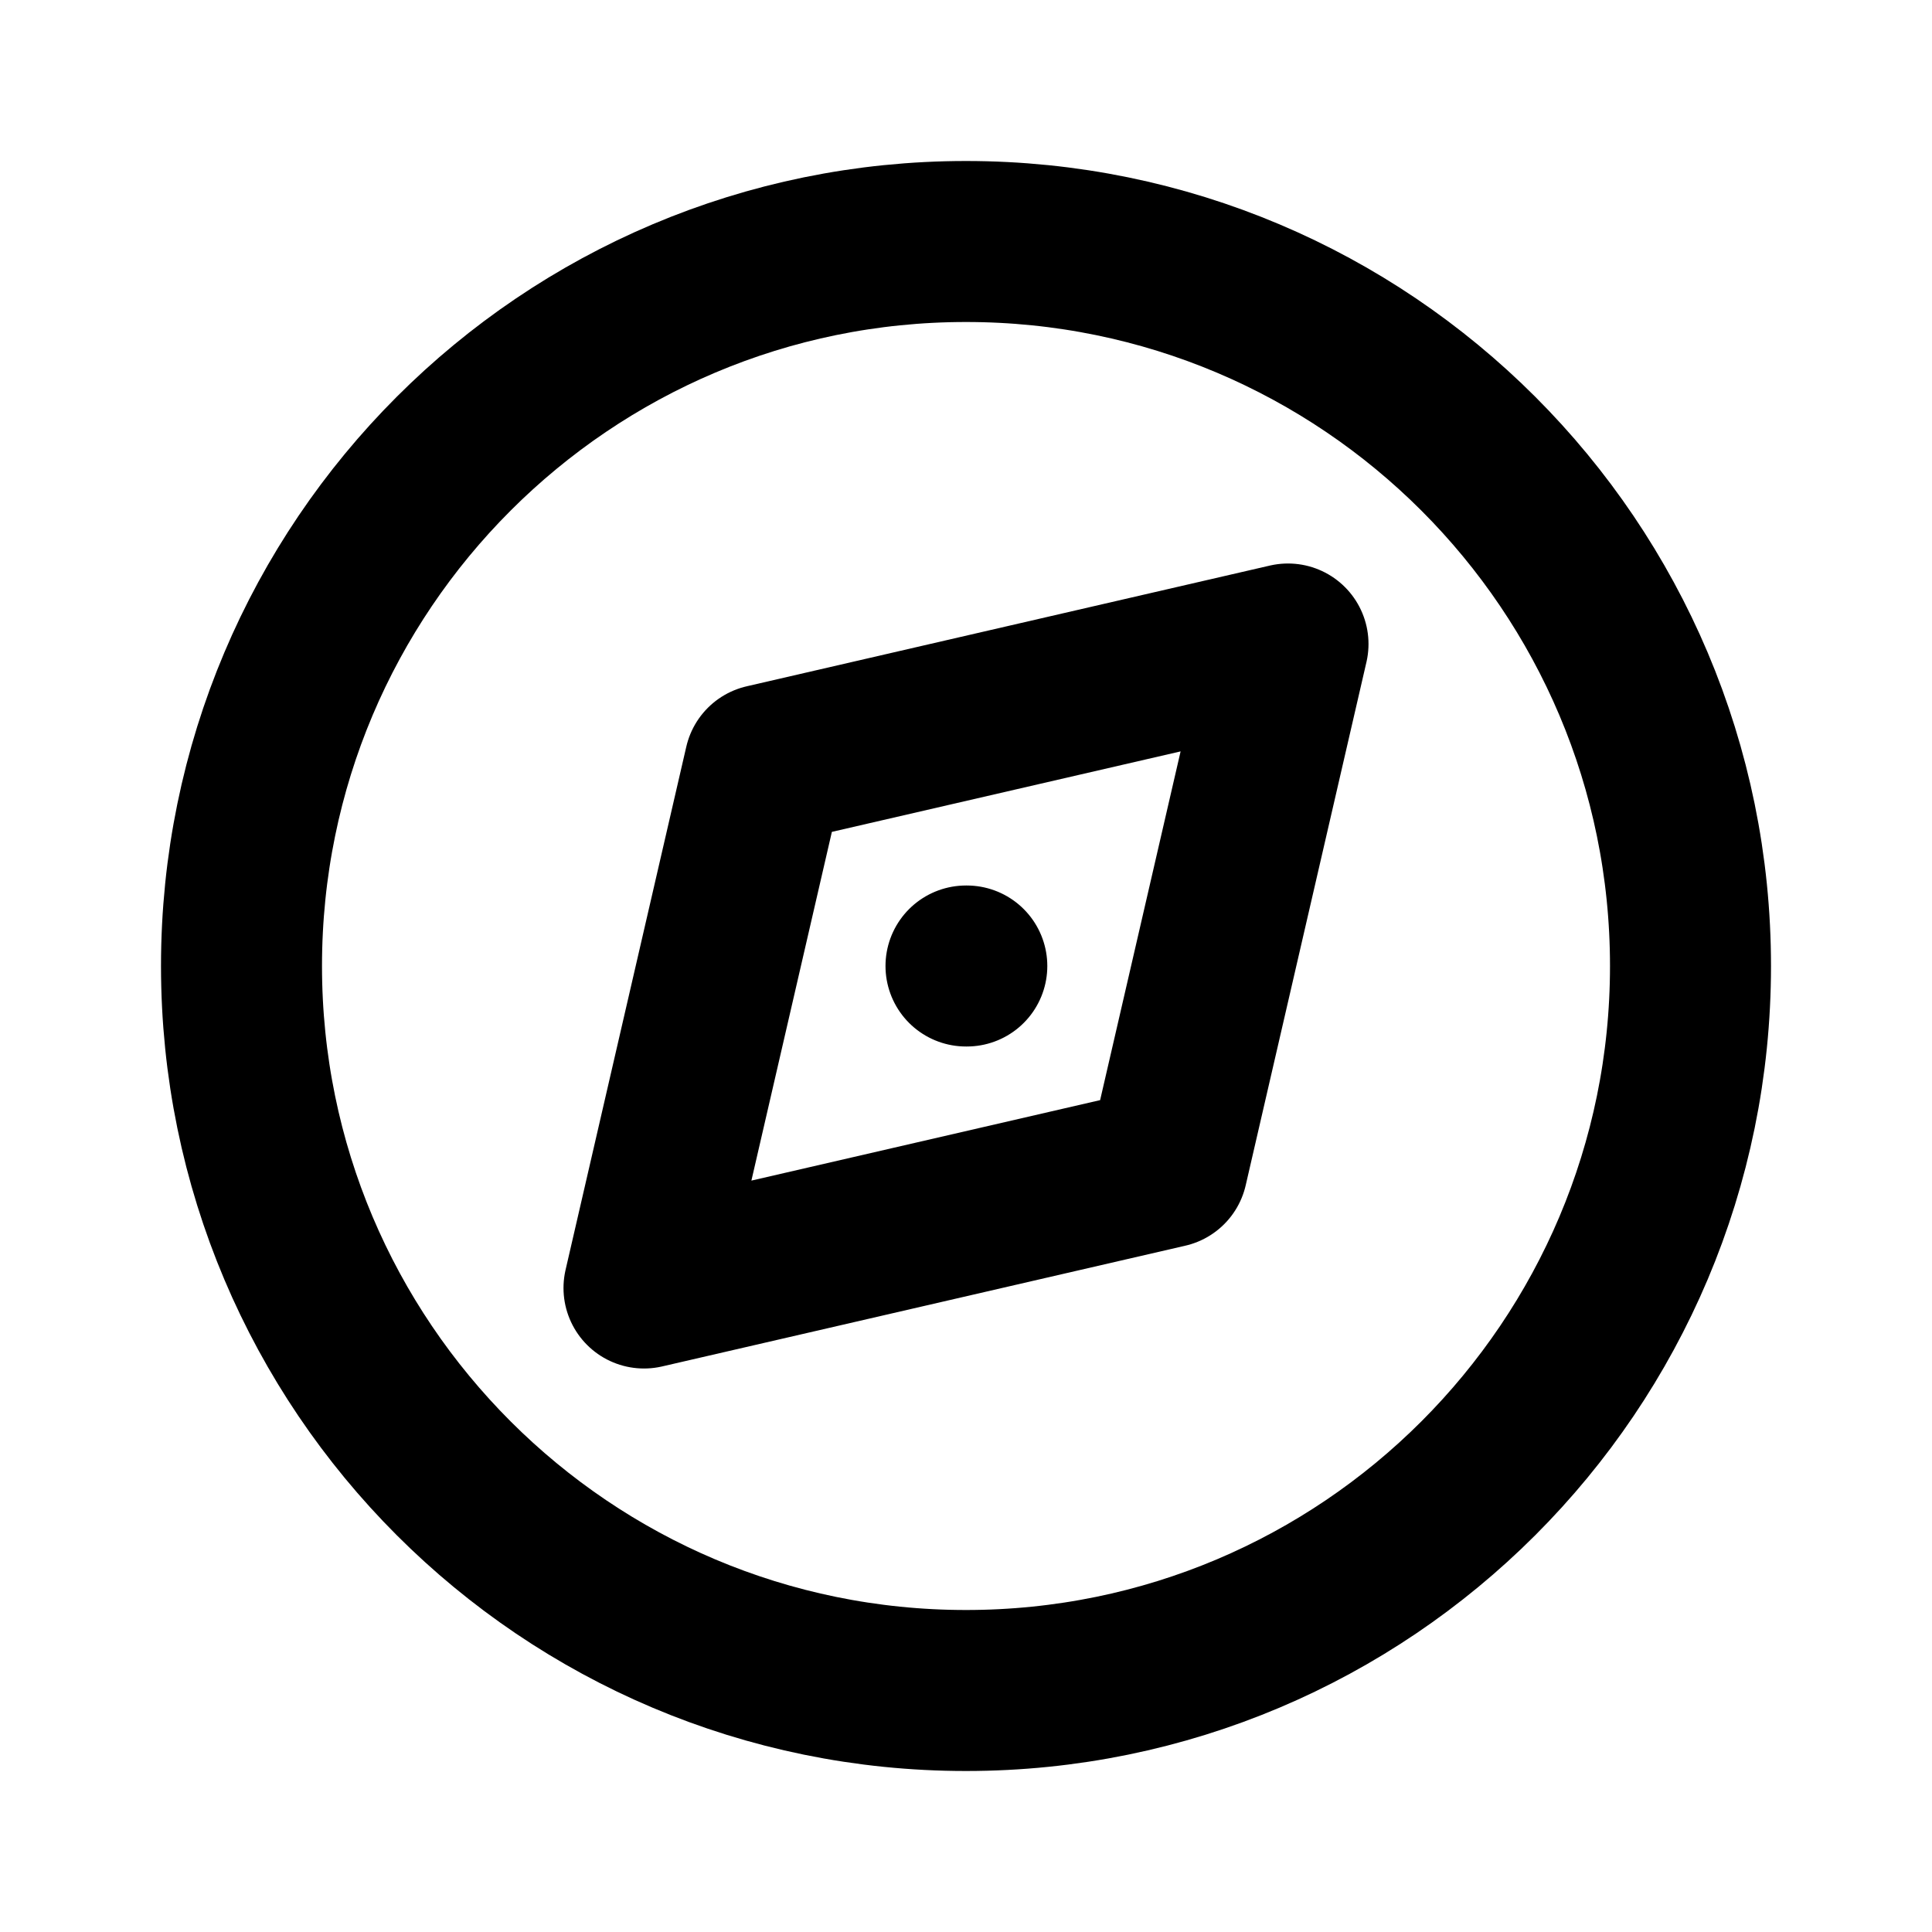
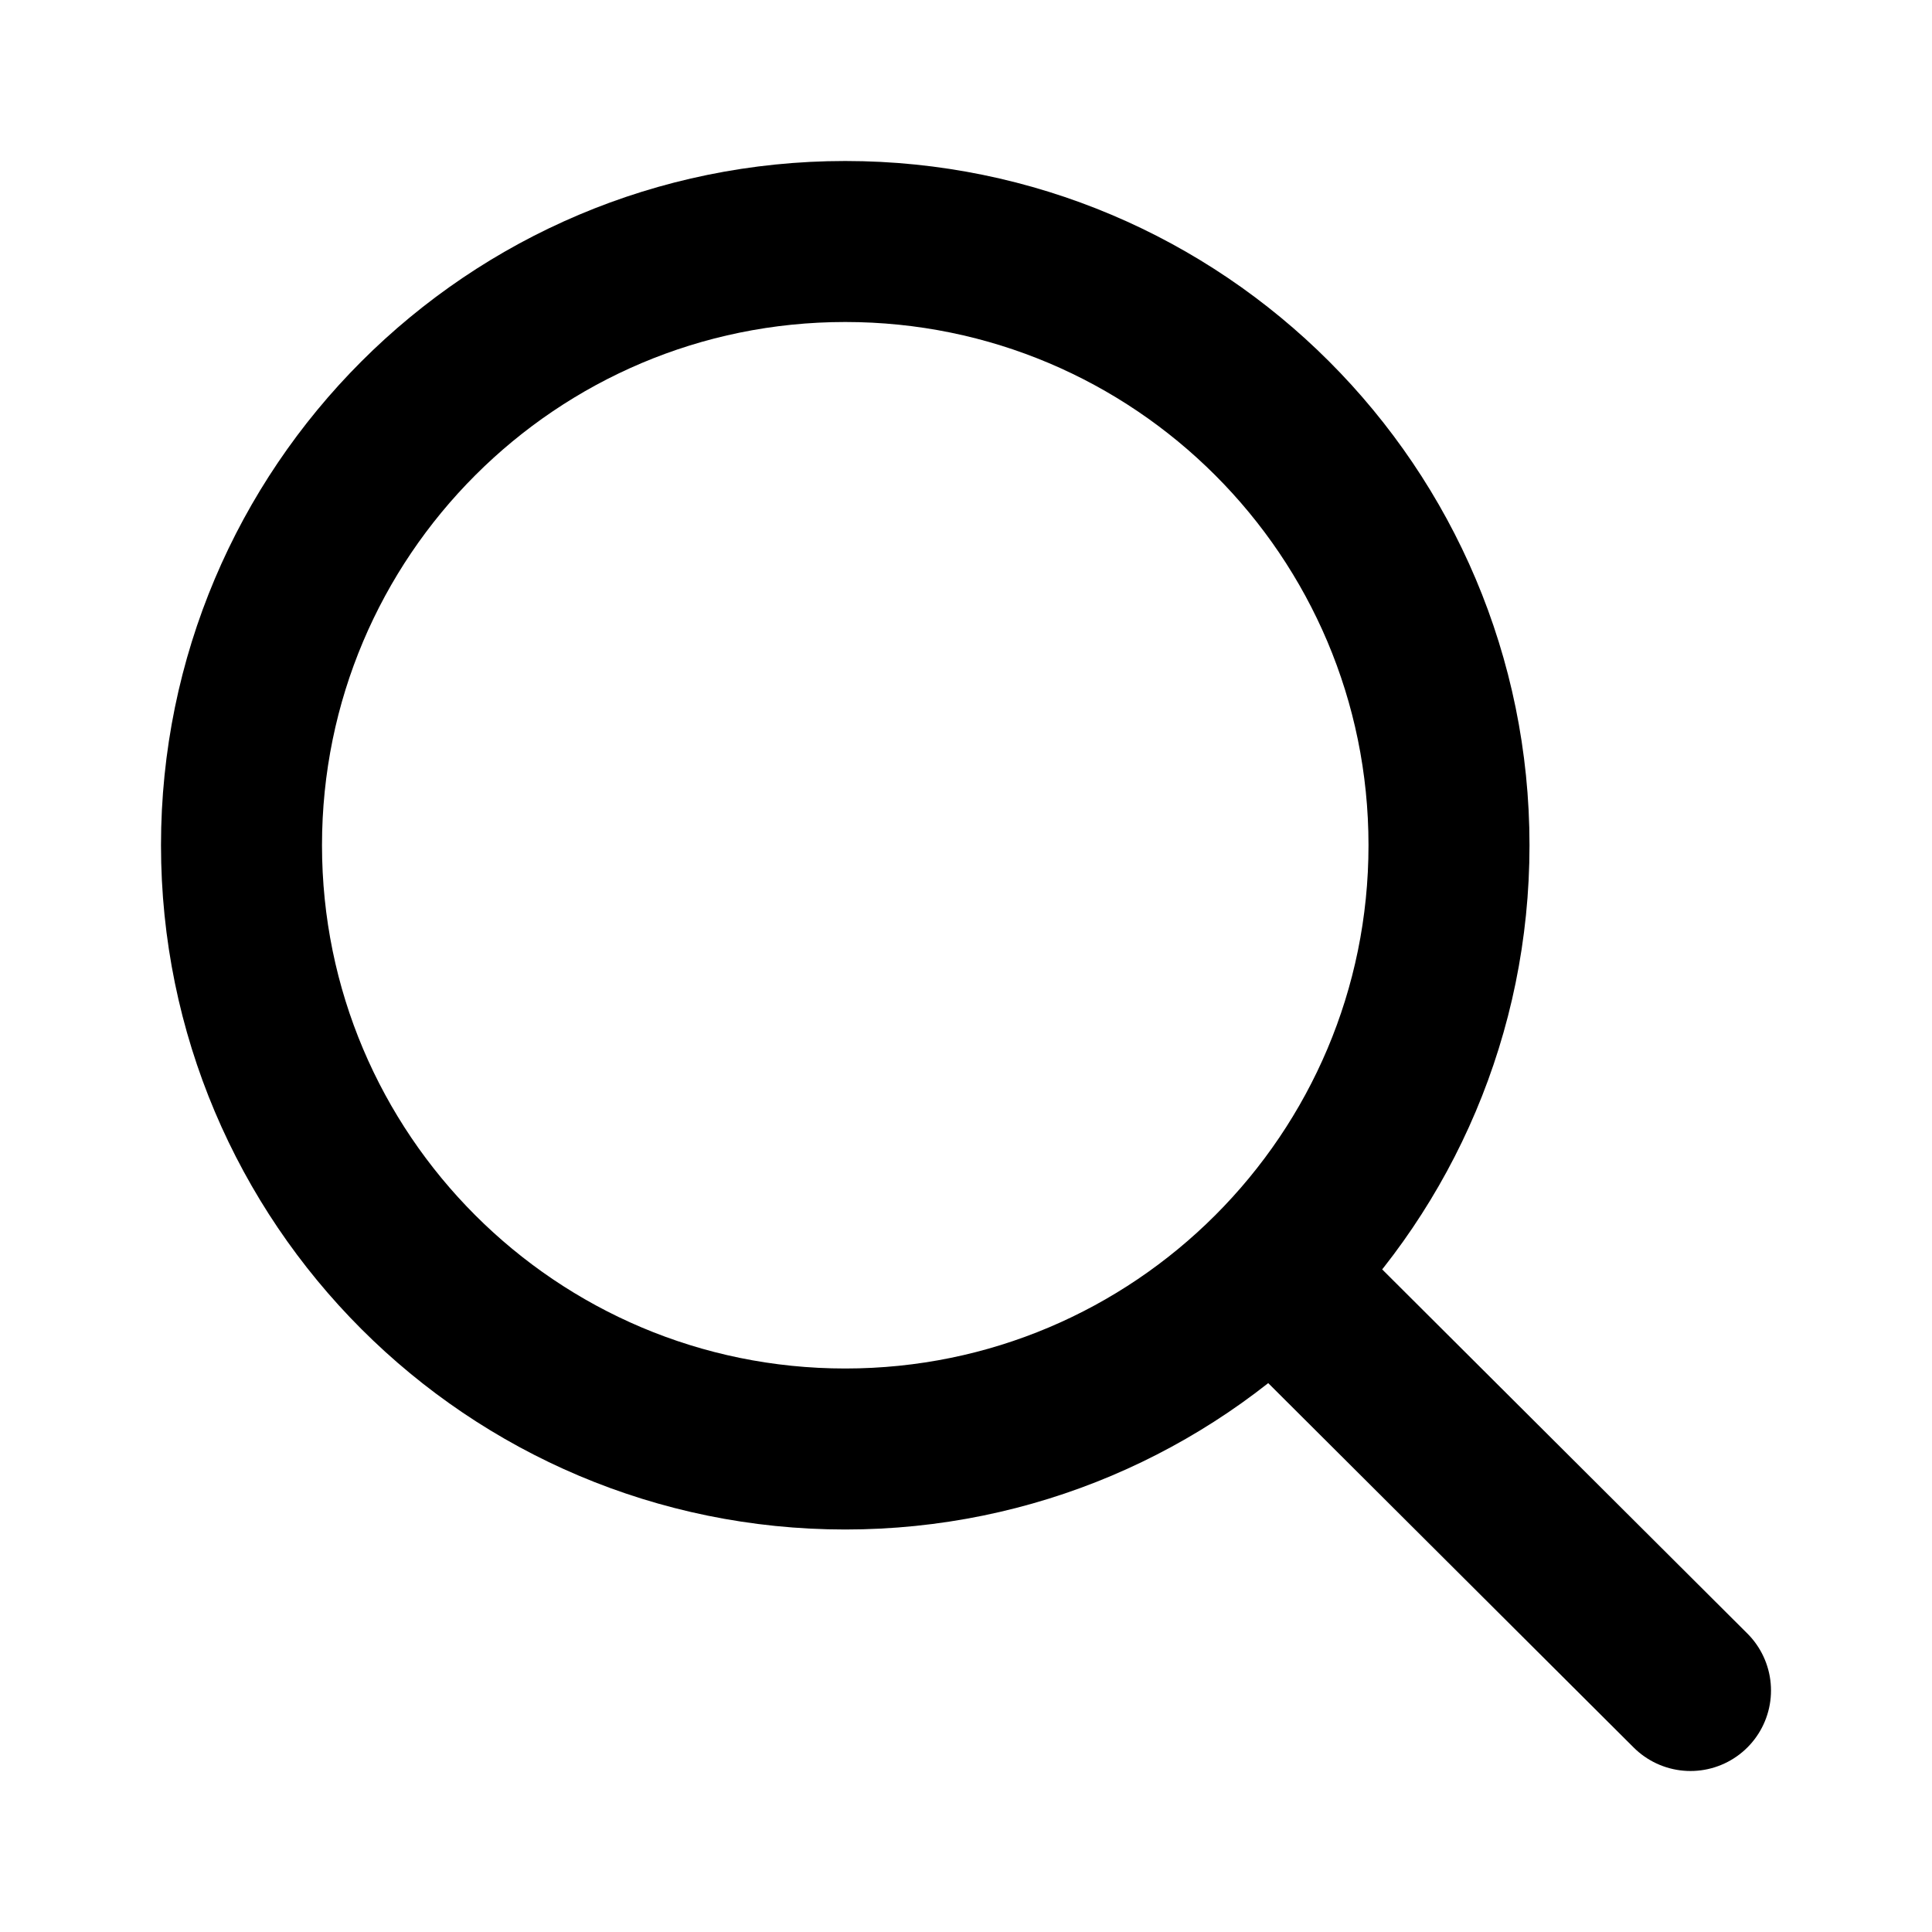
<svg xmlns="http://www.w3.org/2000/svg" width="800px" height="800px" viewBox="0 0 24 24" fill="none">
-   <path d="M12 12H12.01M21 12C21 16.971 16.971 21 12 21C7.029 21 3 16.971 3 12C3 7.029 7.029 3 12 3C16.971 3 21 7.029 21 12ZM16 8L9.5 9.5L8 16L14.5 14.5L16 8Z" stroke="#000000" stroke-width="2" stroke-linecap="round" stroke-linejoin="round" />
+   <path d="M15.796 15.811L21 21M18 10.5C18 14.642 14.642 18 10.5 18C6.358 18 3 14.642 3 10.5C3 6.358 6.358 3 10.5 3C14.642 3 18 6.358 18 10.5Z" stroke="#000000" stroke-width="2" stroke-linecap="round" stroke-linejoin="round" />
</svg>
